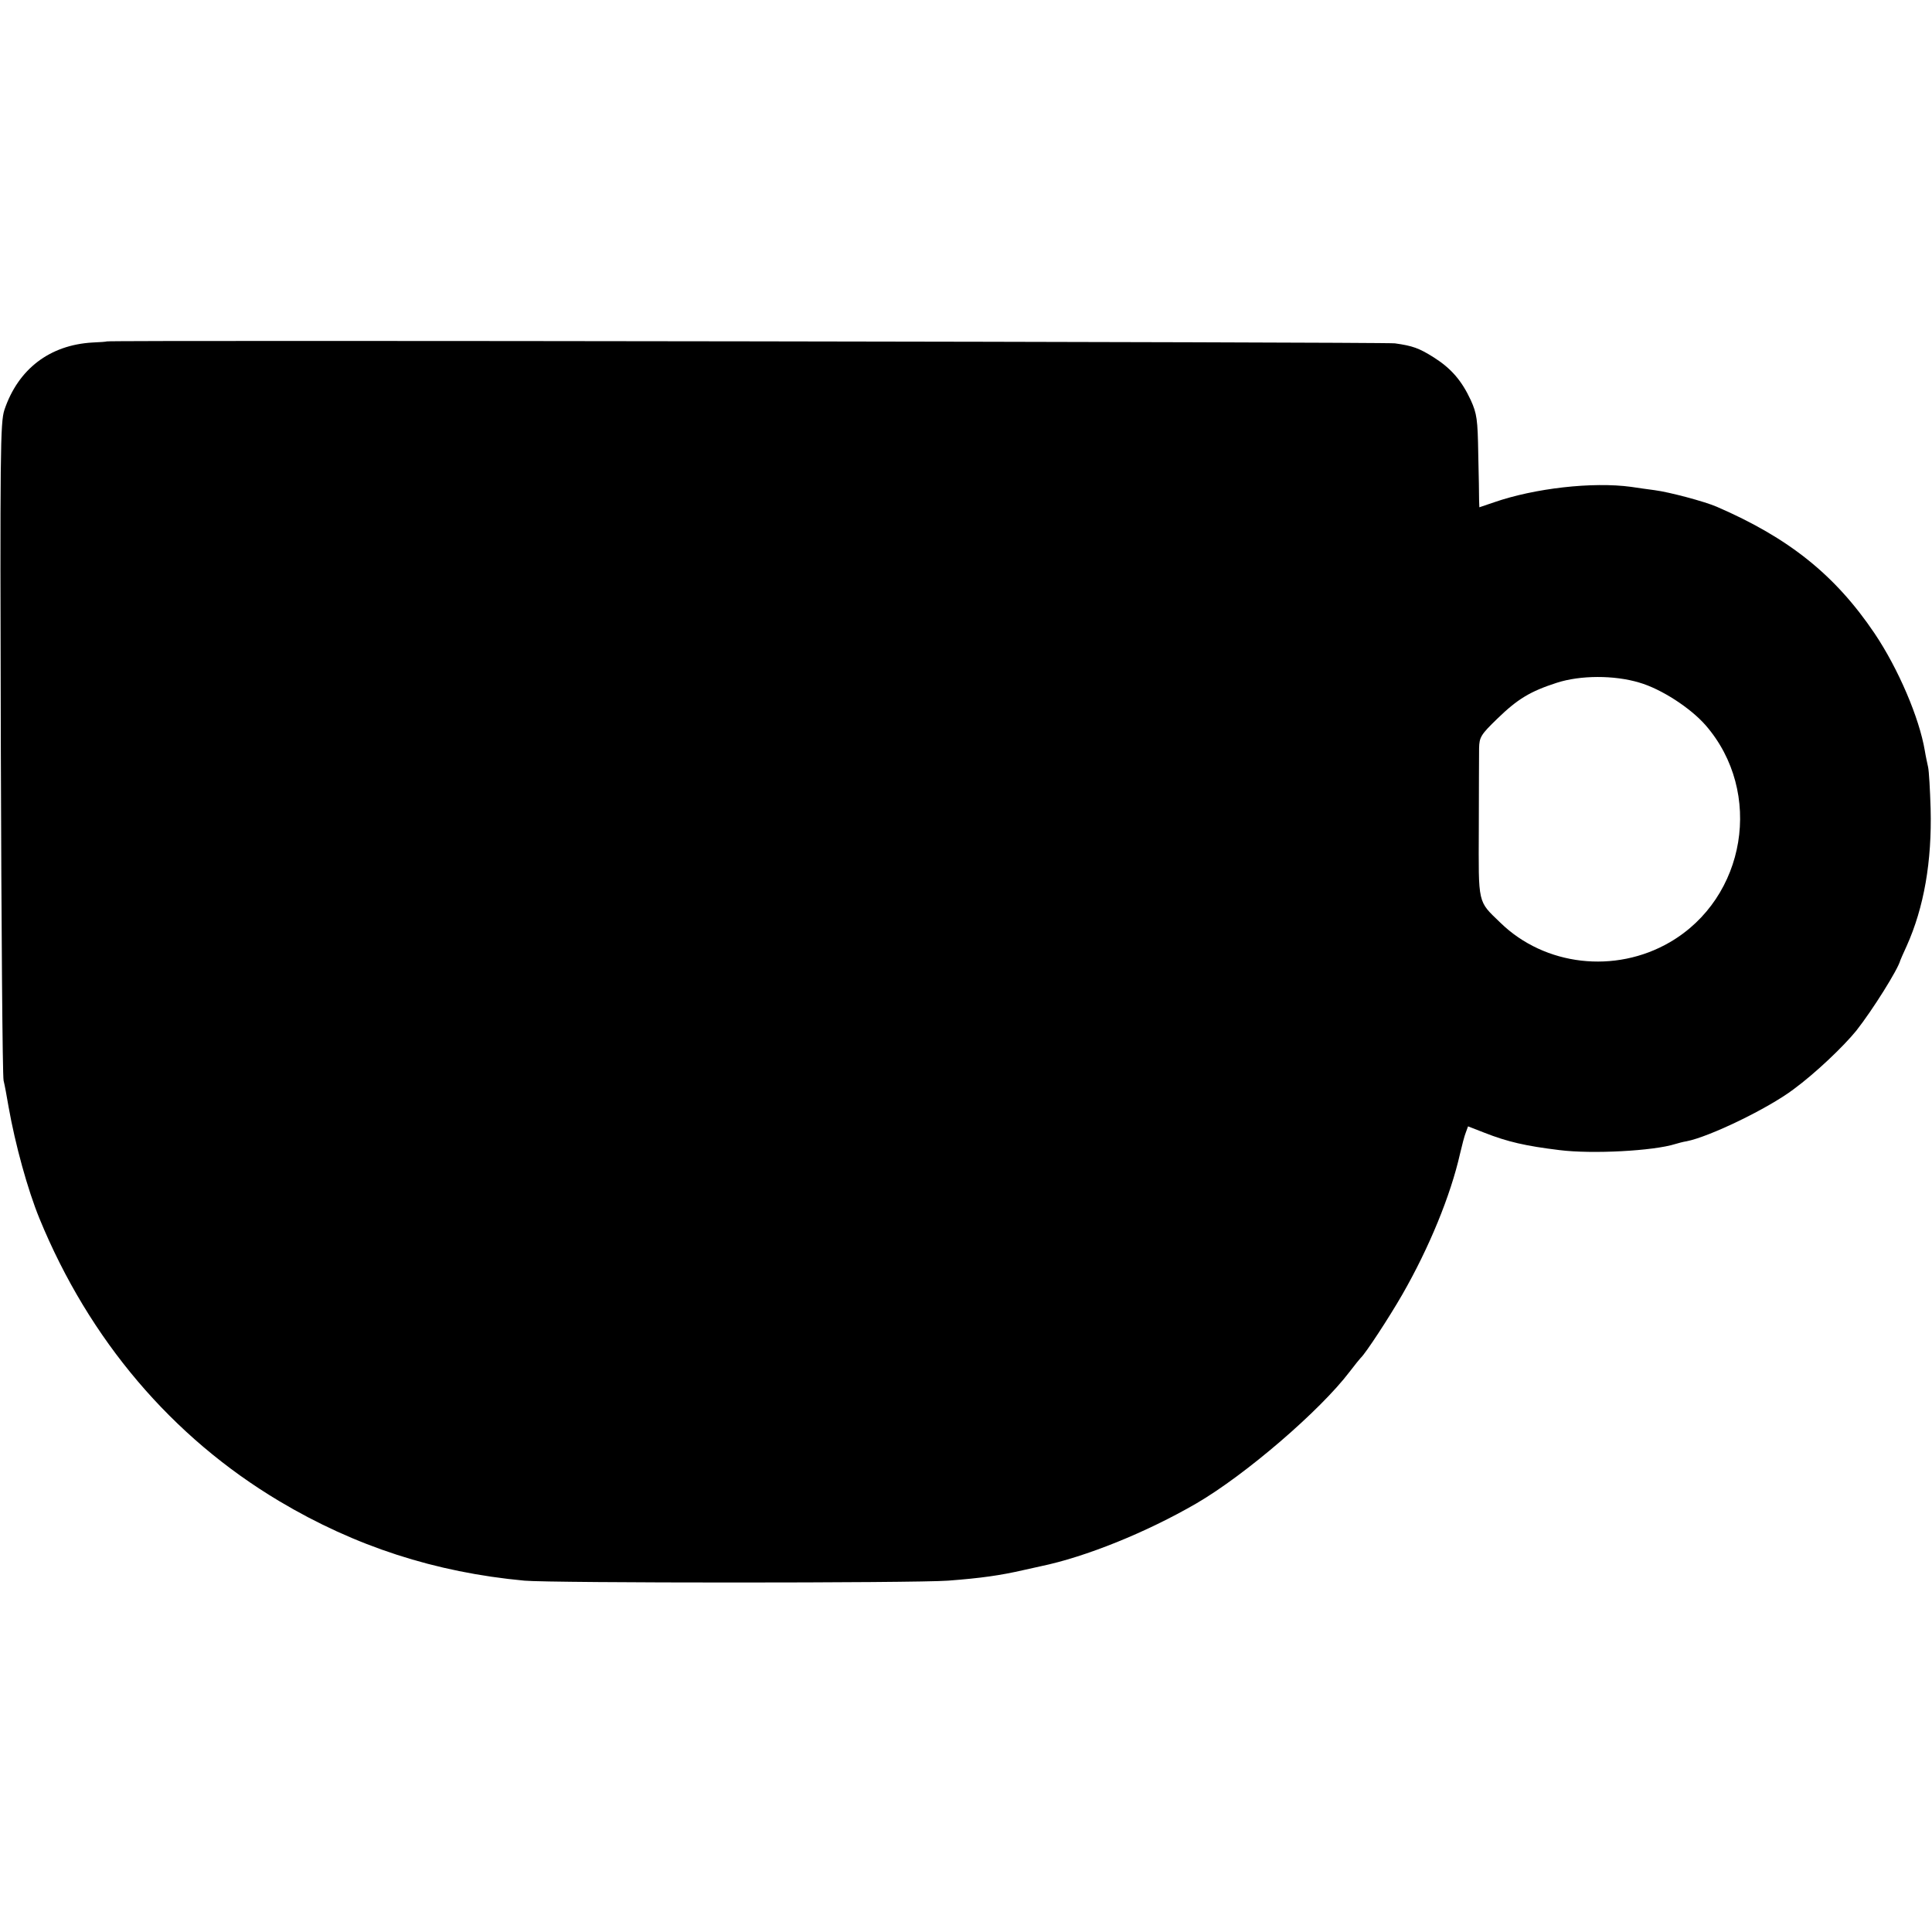
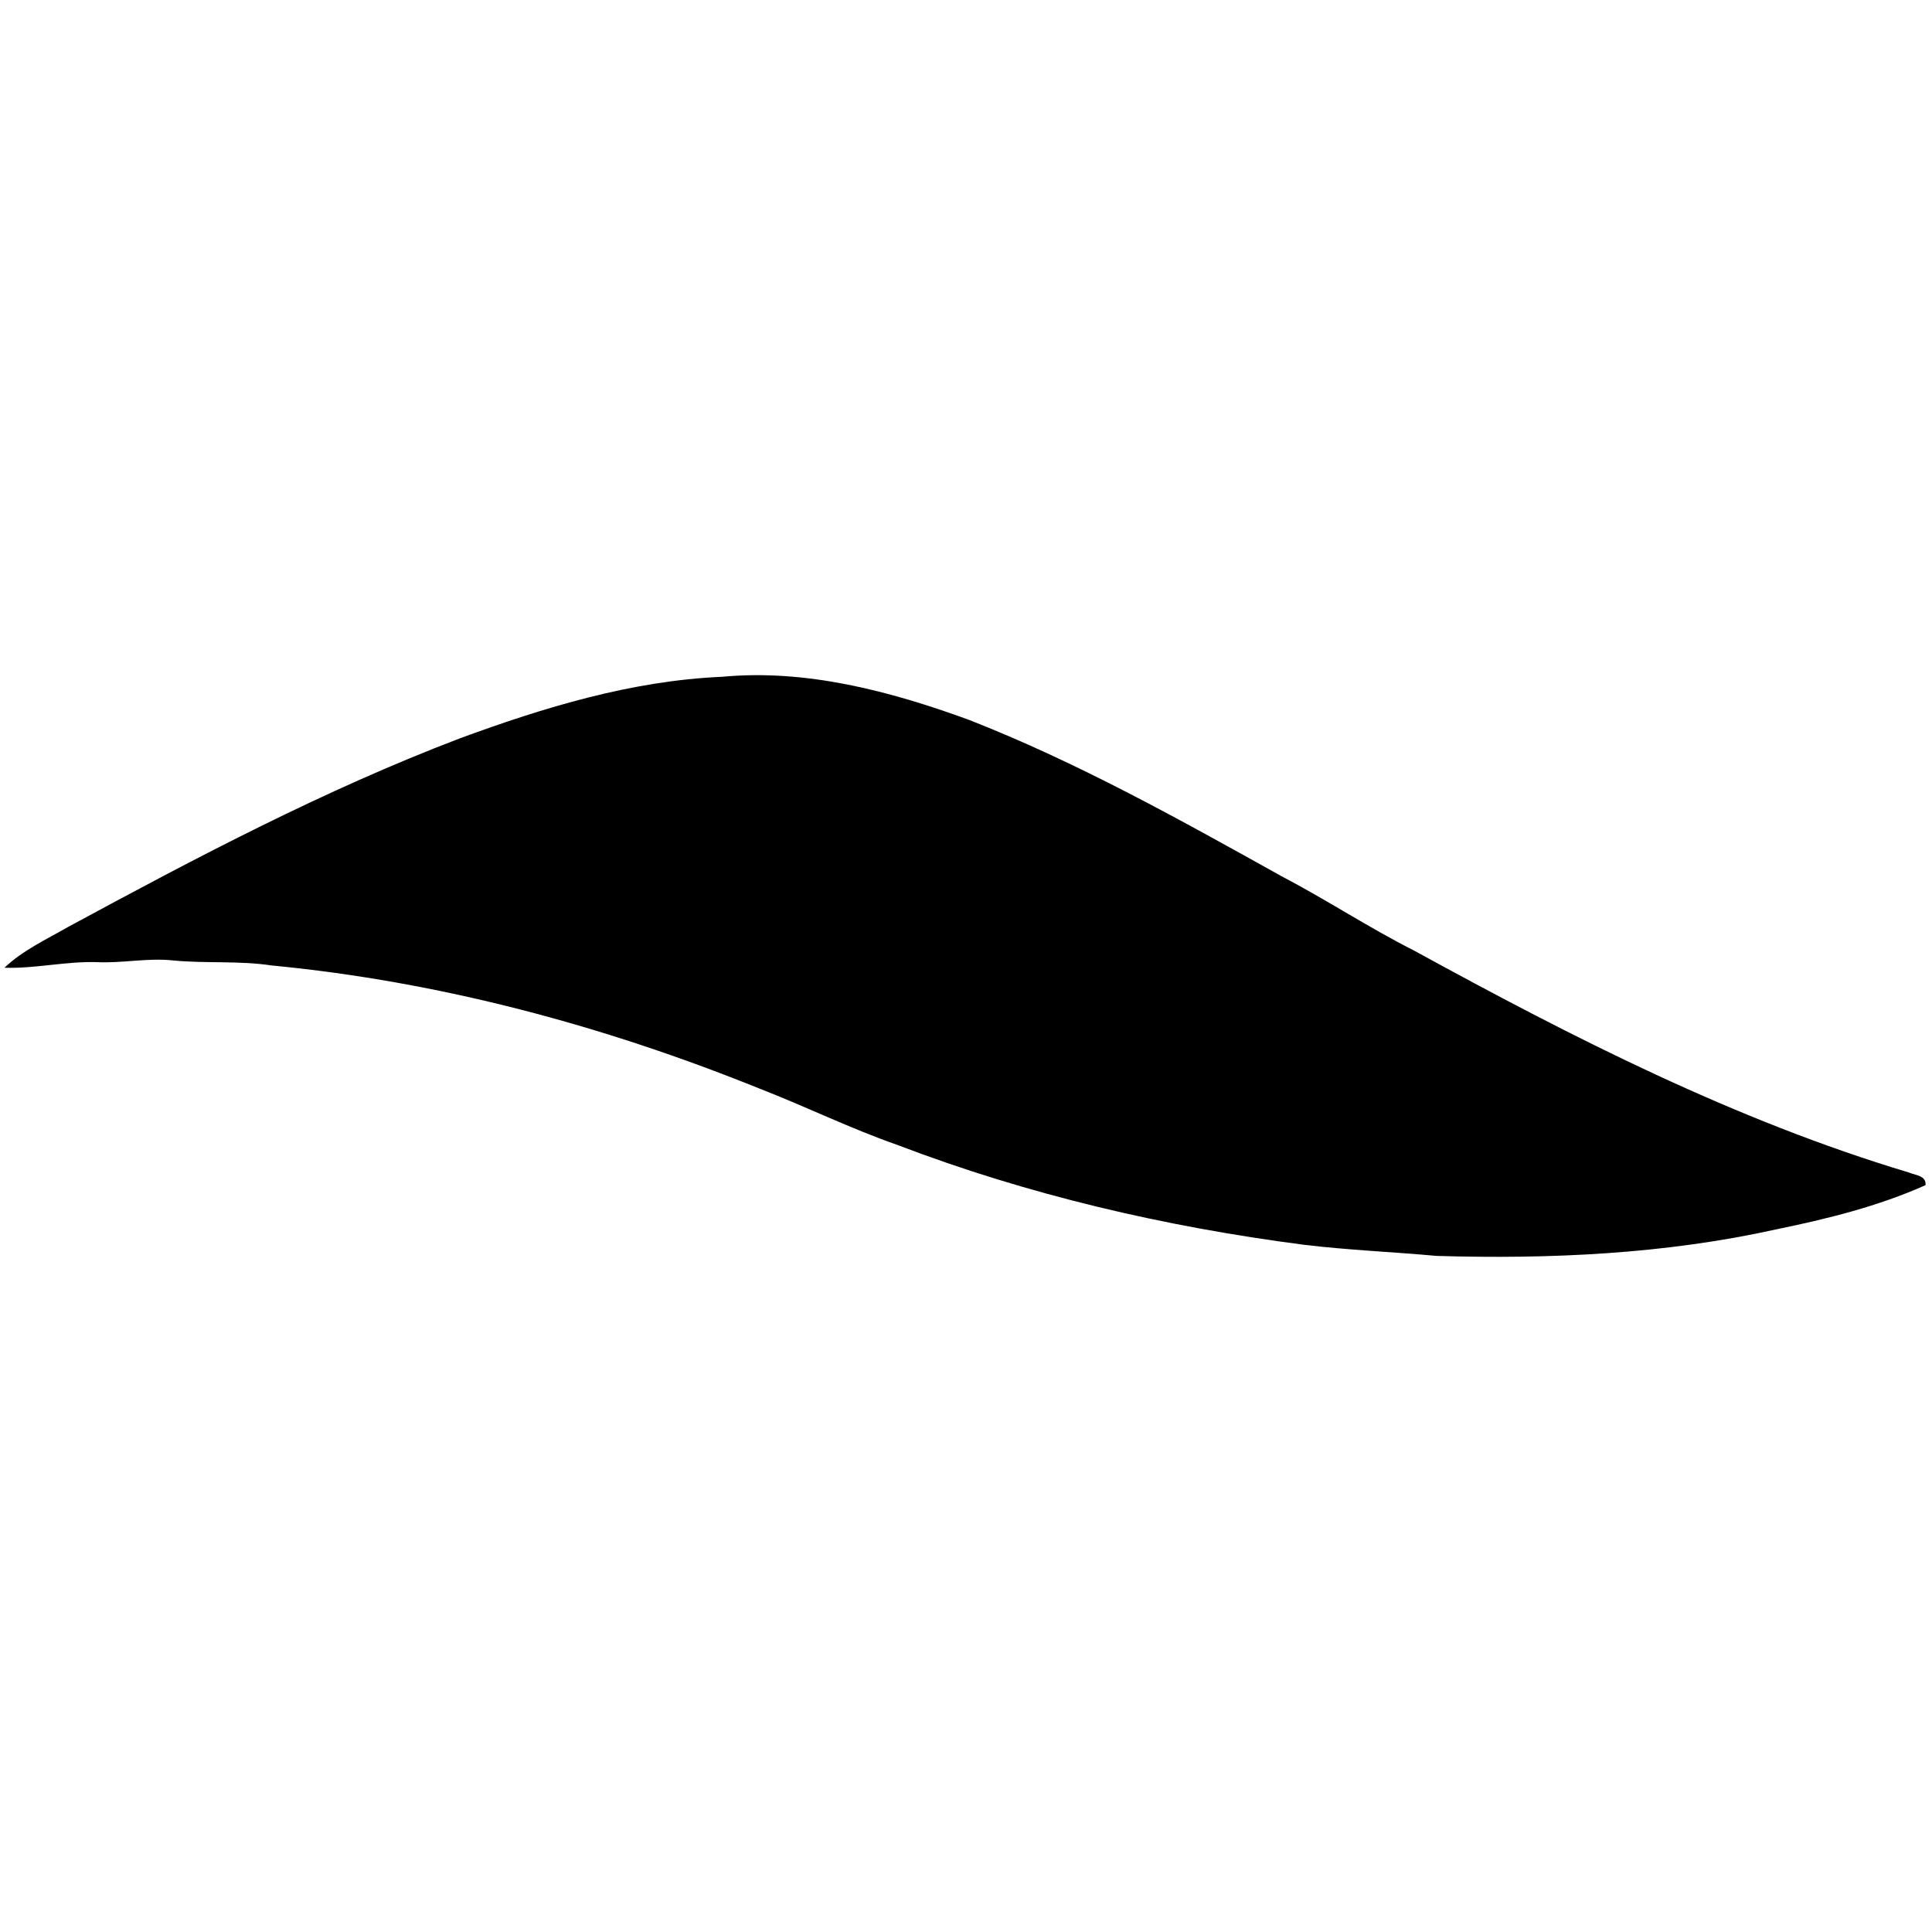
- <svg xmlns="http://www.w3.org/2000/svg" version="1.0" width="700pt" height="700pt" viewBox="0 0 700 700" preserveAspectRatio="xMidYMid meet">
-   <g transform="translate(0,700) scale(0.1,-0.1)" fill="#000000" stroke="none">
-     <path d="M387 5763 c-1 -1 -24 -3 -52 -4 -155 -9 -269 -96 -319 -244 -15 -46 -16 -145 -13 -1225 2 -646 6 -1188 10 -1205 4 -16 12 -59 18 -95 24 -136 69 -300 112 -405 180 -439 480 -792 869 -1024 275 -164 565 -258 888 -288 97 -9 1416 -9 1535 0 119 9 189 19 272 38 27 6 55 12 63 14 164 34 384 123 565 228 177 103 448 336 555 477 19 25 37 47 40 50 17 15 104 148 151 230 97 169 175 359 209 510 7 30 16 65 21 77 l8 22 59 -23 c84 -33 149 -48 272 -63 119 -15 341 -3 420 22 10 3 28 8 41 10 82 16 294 118 387 188 79 58 181 155 228 213 59 75 151 222 159 254 1 3 11 26 23 52 63 140 92 307 87 498 -2 69 -6 136 -9 150 -3 14 -9 41 -12 60 -20 119 -96 297 -182 425 -143 212 -311 346 -572 459 -44 19 -171 53 -225 60 -22 3 -60 8 -85 12 -140 19 -350 -5 -497 -56 l-53 -18 -1 26 c0 15 -1 90 -3 167 -2 126 -5 146 -27 195 -33 71 -71 115 -134 155 -54 34 -77 42 -141 51 -35 5 -4663 12 -4667 7z m5552 -1236 c80 -23 186 -92 241 -155 210 -242 147 -625 -130 -786 -198 -115 -453 -86 -614 71 -83 80 -79 64 -78 341 0 136 1 267 1 291 1 40 6 49 66 107 73 71 119 99 215 130 86 28 209 28 299 1z" />
+ <svg xmlns="http://www.w3.org/2000/svg" version="1.0" width="700pt" height="700pt" viewBox="0 0 700 700" preserveAspectRatio="xMidYMid meet" id="svg2">
+   <defs id="defs12" />
+   <g transform="matrix(0.1,0,0,0.1,1.6,189.0723)" id="g6" style="fill:#000000;stroke:none">
+     <path id="path9" d="m 2600.244,561.408 c 305.566,-28.68 609.182,51.954 894.027,155.862 394.009,154.21 764.143,361.424 1133.225,566.837 162.918,85.288 316.677,186.794 480.948,269.829 574.345,314.726 1162.504,614.737 1792.107,803.633 23.424,10.061 63.365,10.811 59.911,45.798 -171.777,76.729 -356.47,122.227 -540.409,160.066 -403.318,89.493 -818.948,108.412 -1230.825,96.249 -160.668,-14.715 -322.085,-21.021 -482.15,-40.542 -501.971,-65.168 -999.136,-180.787 -1472.576,-361.875 -170.877,-59.612 -333.195,-139.945 -501.97,-205.112 -563.684,-227.636 -1157.4,-386.5 -1763.427,-444.761 -118.473,-17.869 -238.598,-6.907 -357.521,-18.169 -91.295,-10.06 -182.439,10.21 -274.034,6.157 C 224.333,1591.476 113.068,1619.104 -4.4067796e-5,1615.651 66.669,1552.435 150.907,1513.545 229.739,1468.348 691.767,1218.189 1157.85,972.084 1649.61,784.69 1955.326,672.223 2272.605,575.523 2600.244,561.408 Z" />
  </g>
</svg>
